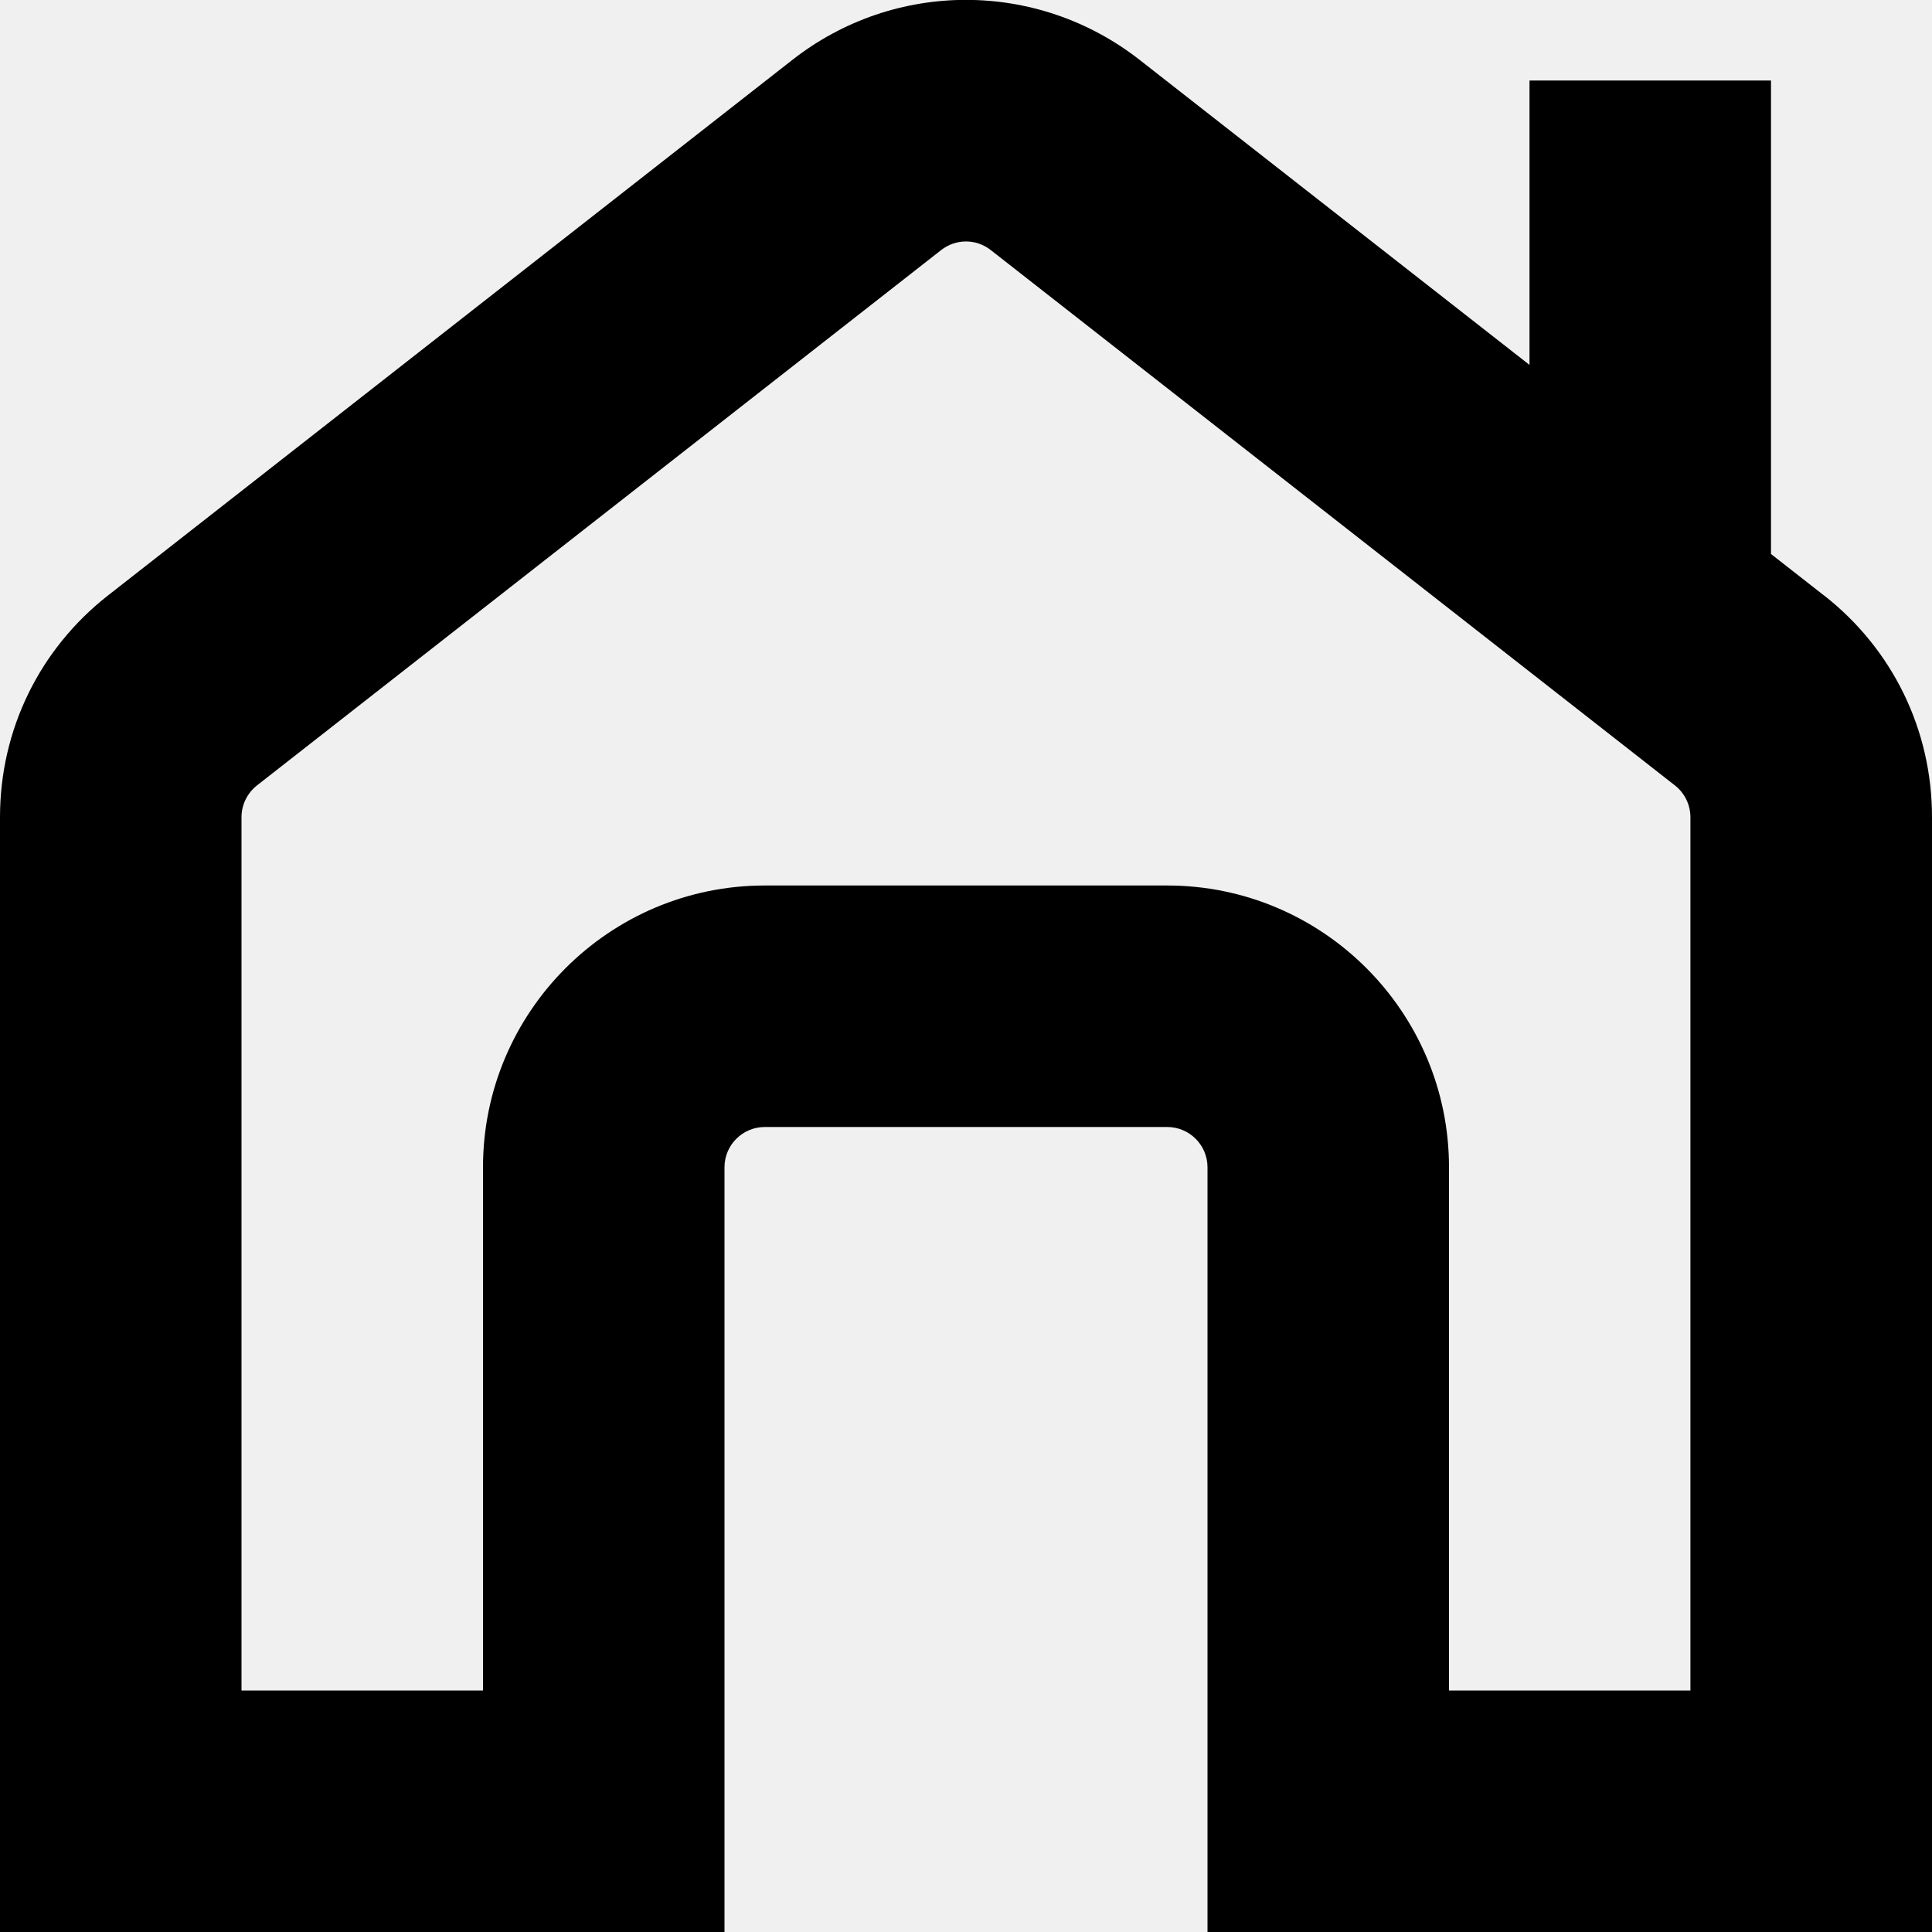
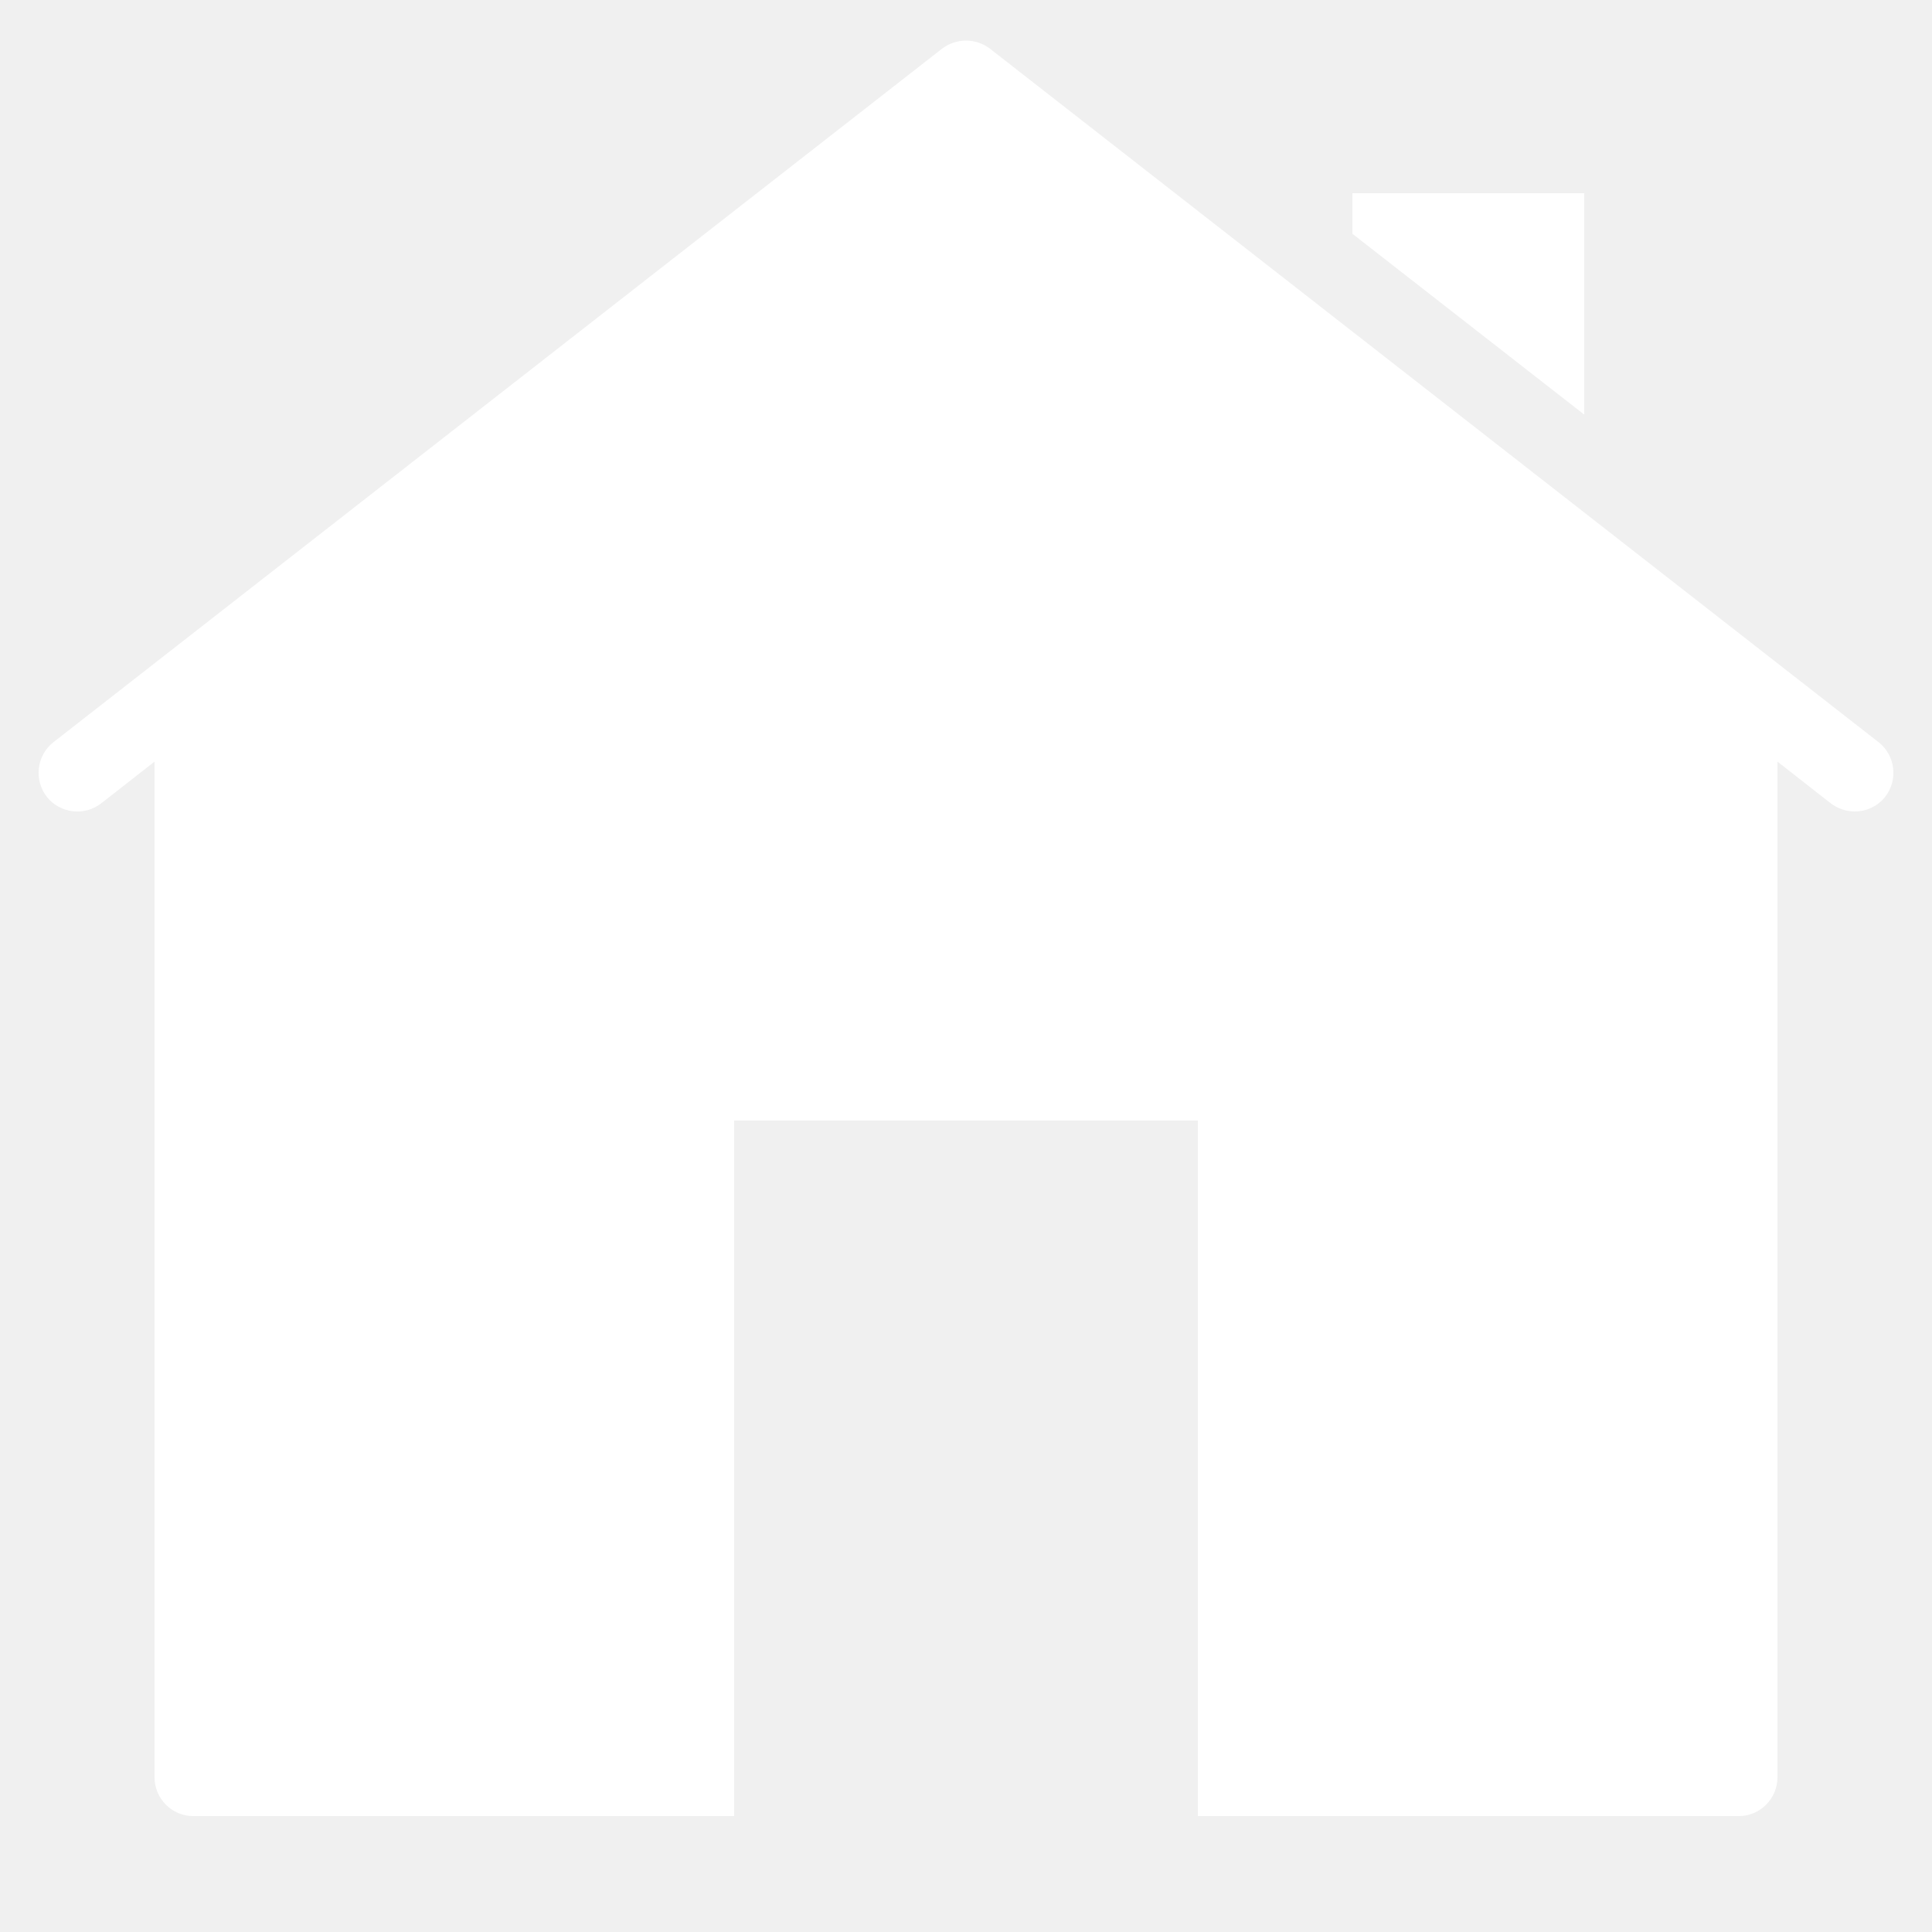
- <svg xmlns="http://www.w3.org/2000/svg" id="Layer_1" data-name="Layer 1" viewBox="0 0 24 24" width="512" height="512">
-   <path d="M22.657,7.396l-.657-.514V1h-3v3.533L14.157,.744c-1.271-.994-3.045-.994-4.314,0L1.344,7.395c-.854,.668-1.344,1.672-1.344,2.756v13.849H9V14.5c0-.276,.225-.5,.5-.5h5c.275,0,.5,.224,.5,.5v9.5h9V10.151c0-1.084-.489-2.088-1.343-2.756Zm-1.657,13.604h-3v-6.5c0-1.93-1.57-3.5-3.5-3.5h-5c-1.93,0-3.5,1.57-3.5,3.5v6.5H3V10.151c0-.152,.071-.299,.192-.394L11.692,3.106c.182-.142,.434-.142,.615,0l8.501,6.652c.12,.094,.191,.241,.191,.393v10.849Z" />
+ <svg xmlns="http://www.w3.org/2000/svg" fill="#FFFFFF" viewBox="0 0 50 50" width="50px" height="50px">
+   <polygon points="41,5 41,10.73 35,6.05 35,5 " />
+   <path d="M48.79,20.62C48.59,20.87,48.3,21,48,21c-0.22,0-0.43-0.07-0.62-0.21L46,19.71V46c0,0.55-0.45,1-1,1H31V29H19v18H5c-0.55,0-1-0.45-1-1V19.71l-1.38,1.08c-0.44,0.34-1.07,0.26-1.41-0.17c-0.34-0.44-0.26-1.07,0.17-1.41l23-17.95c0.37-0.28,0.87-0.28,1.24,0l23,17.95C49.05,19.55,49.13,20.18,48.79,20.62z" />
</svg>
